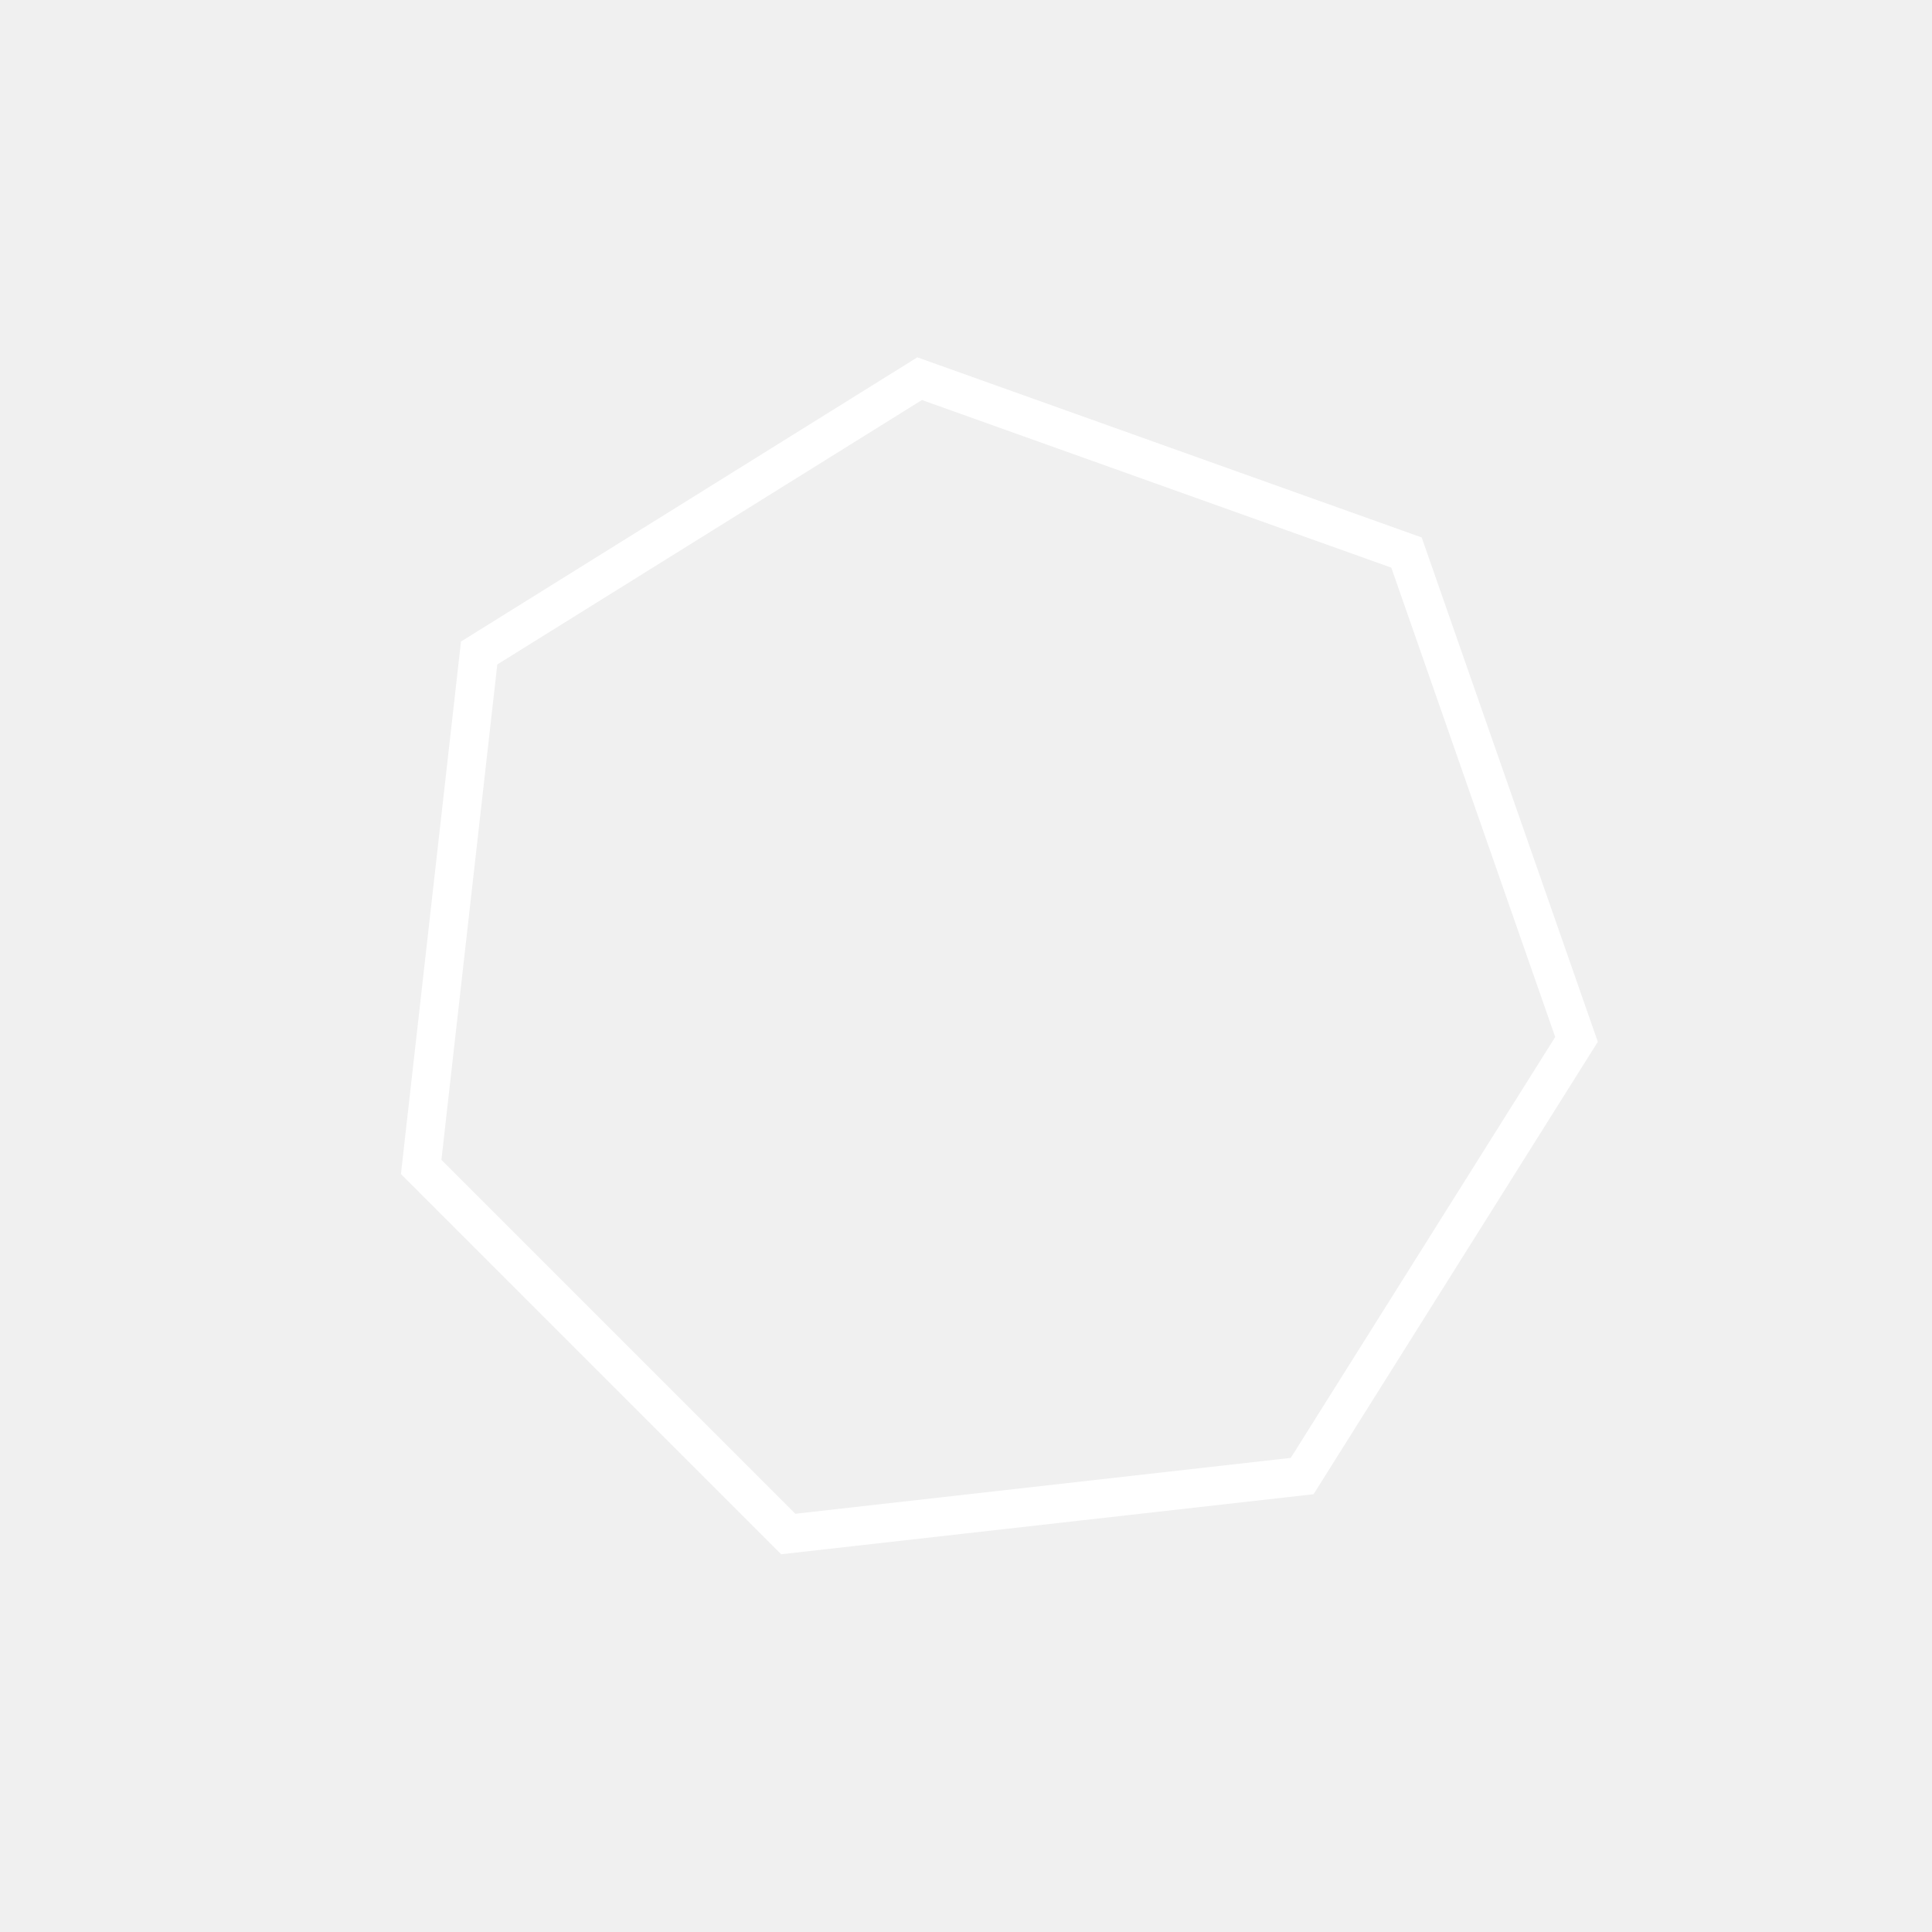
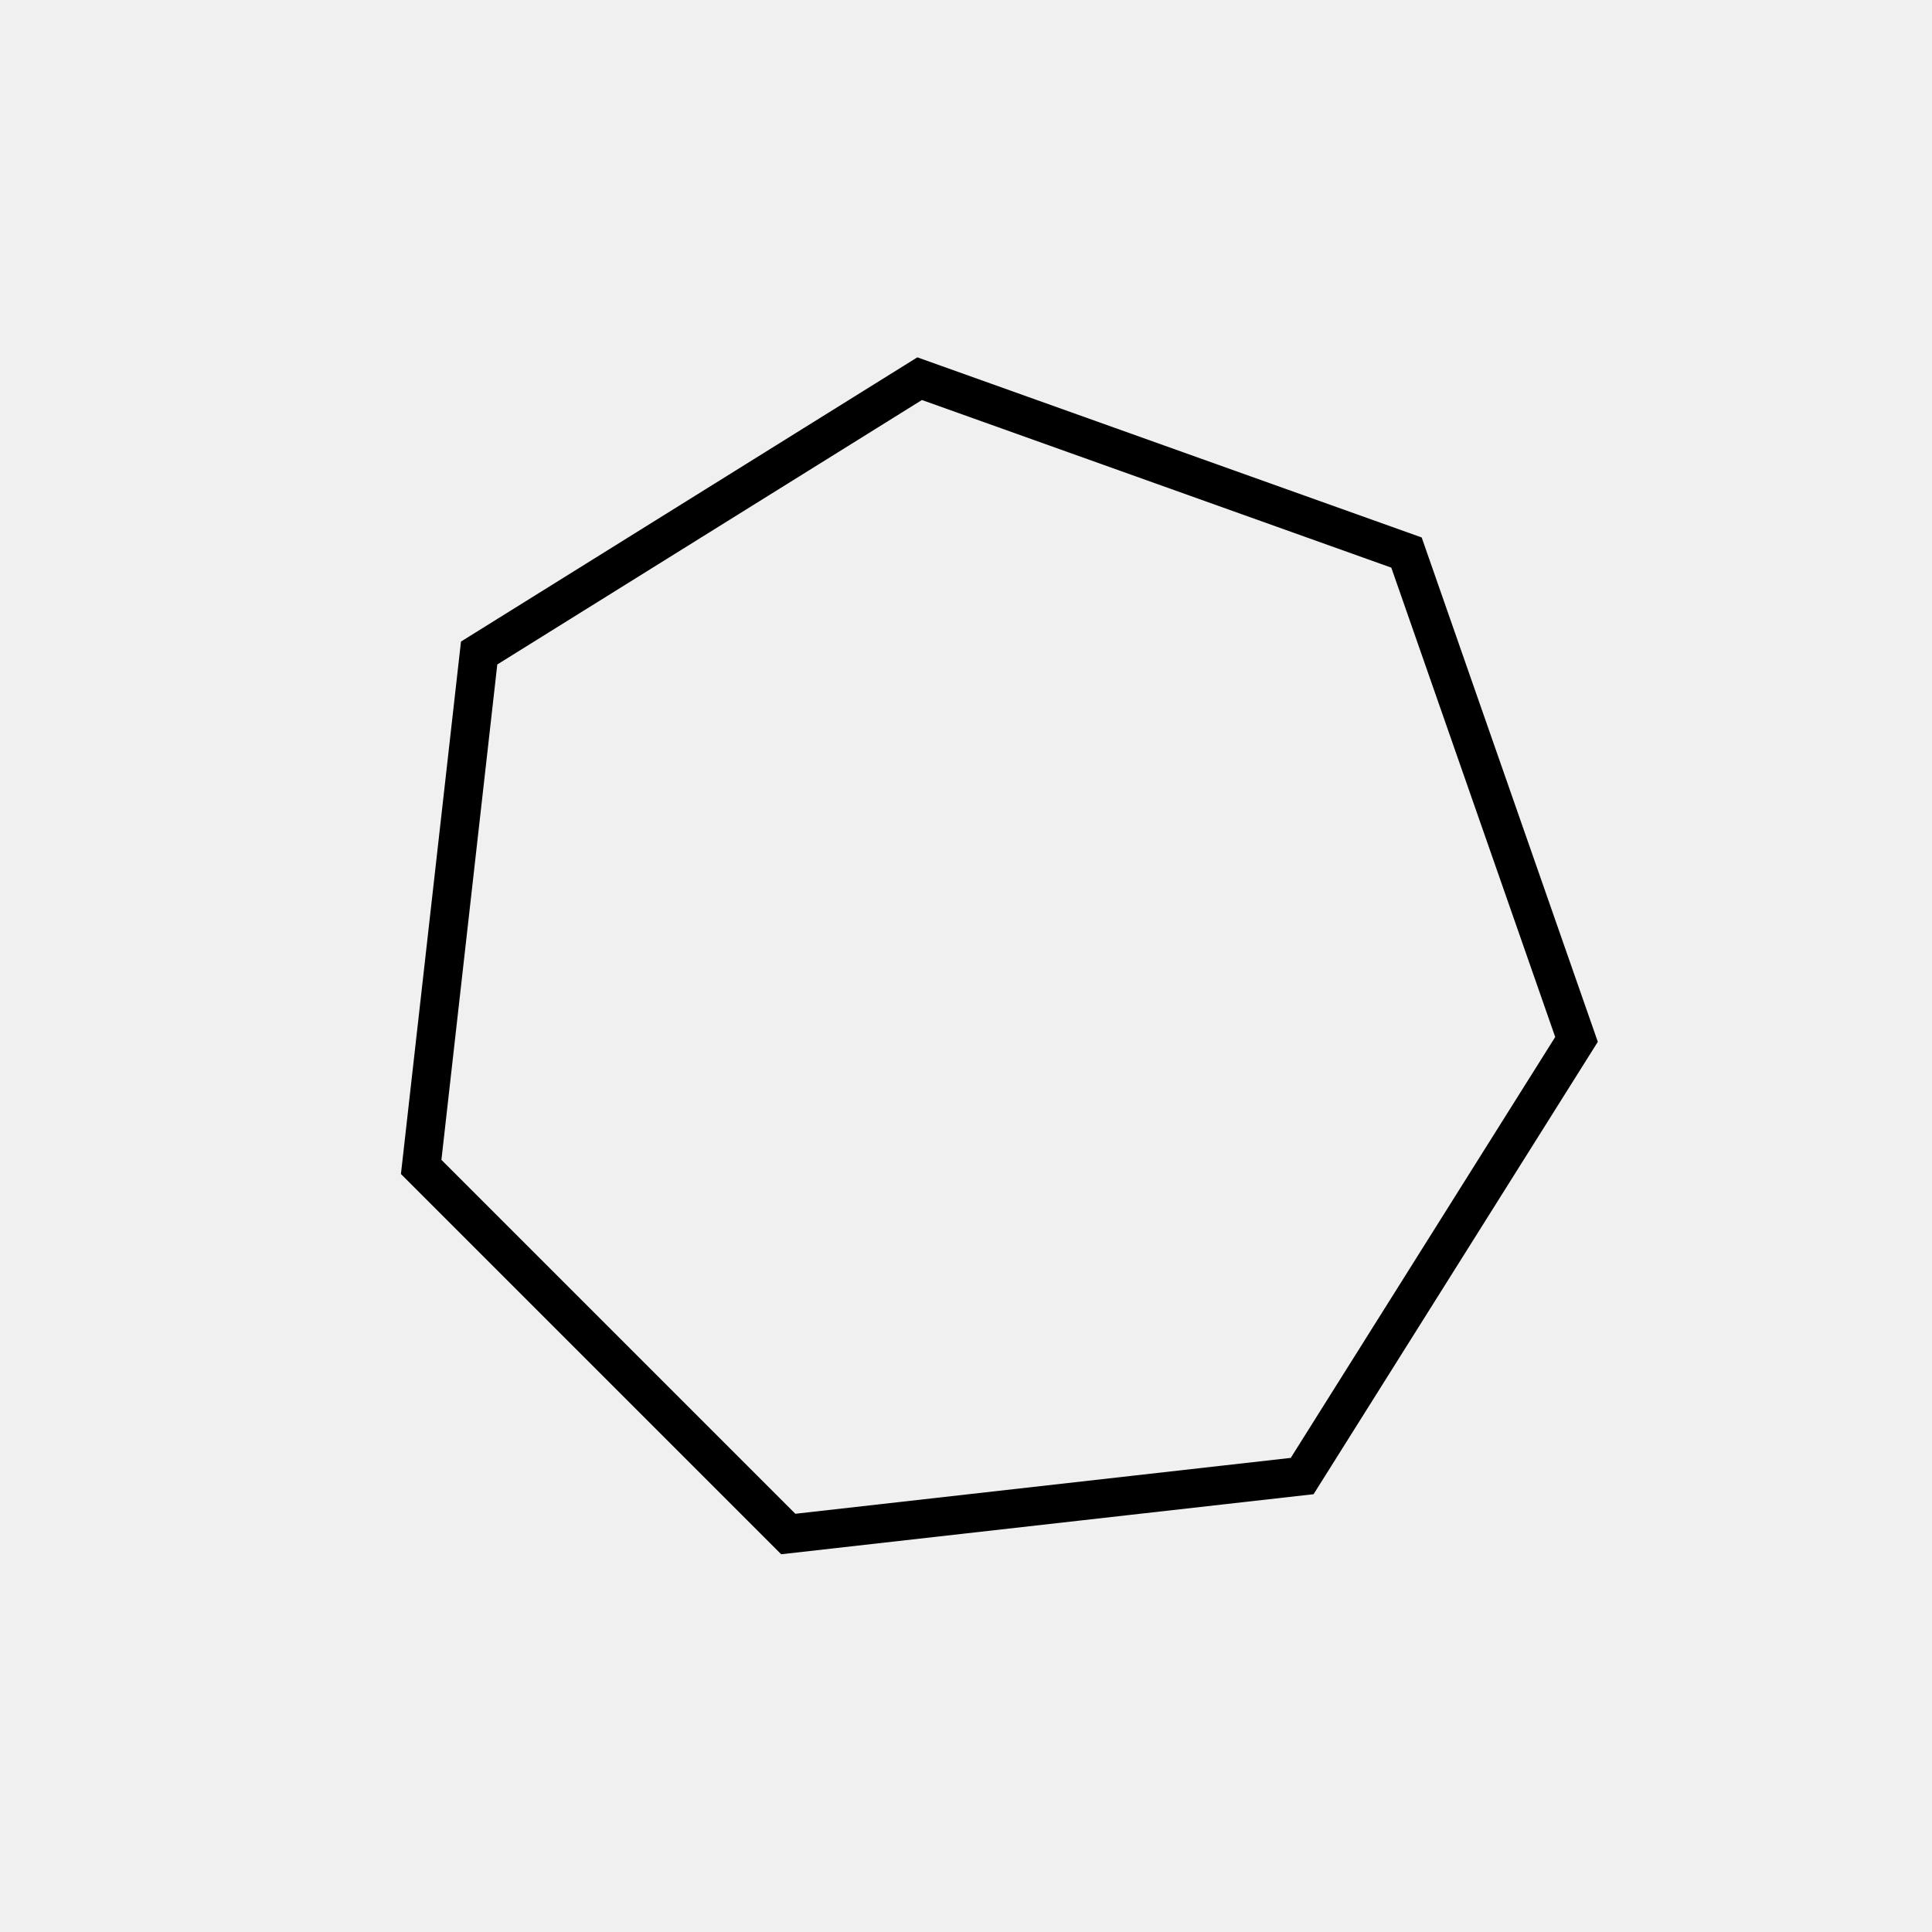
<svg xmlns="http://www.w3.org/2000/svg" version="1.1" baseProfile="tiny" id="圖層_1" x="0px" y="0px" viewBox="0 0 50 50" xml:space="preserve">
-   <polygon fill="none" stroke="#FFFFFF" stroke-miterlimit="10" points="40.8,26.9 33.7,38.2 20.4,39.7 10.9,30.2 12.4,16.9 23.8,9.8   36.4,14.3 " />
+   <polygon fill="none" stroke="#000000" stroke-miterlimit="10" points="40.8,26.9 33.7,38.2 20.4,39.7 10.9,30.2 12.4,16.9 23.8,9.8   36.4,14.3 " />
</svg>
